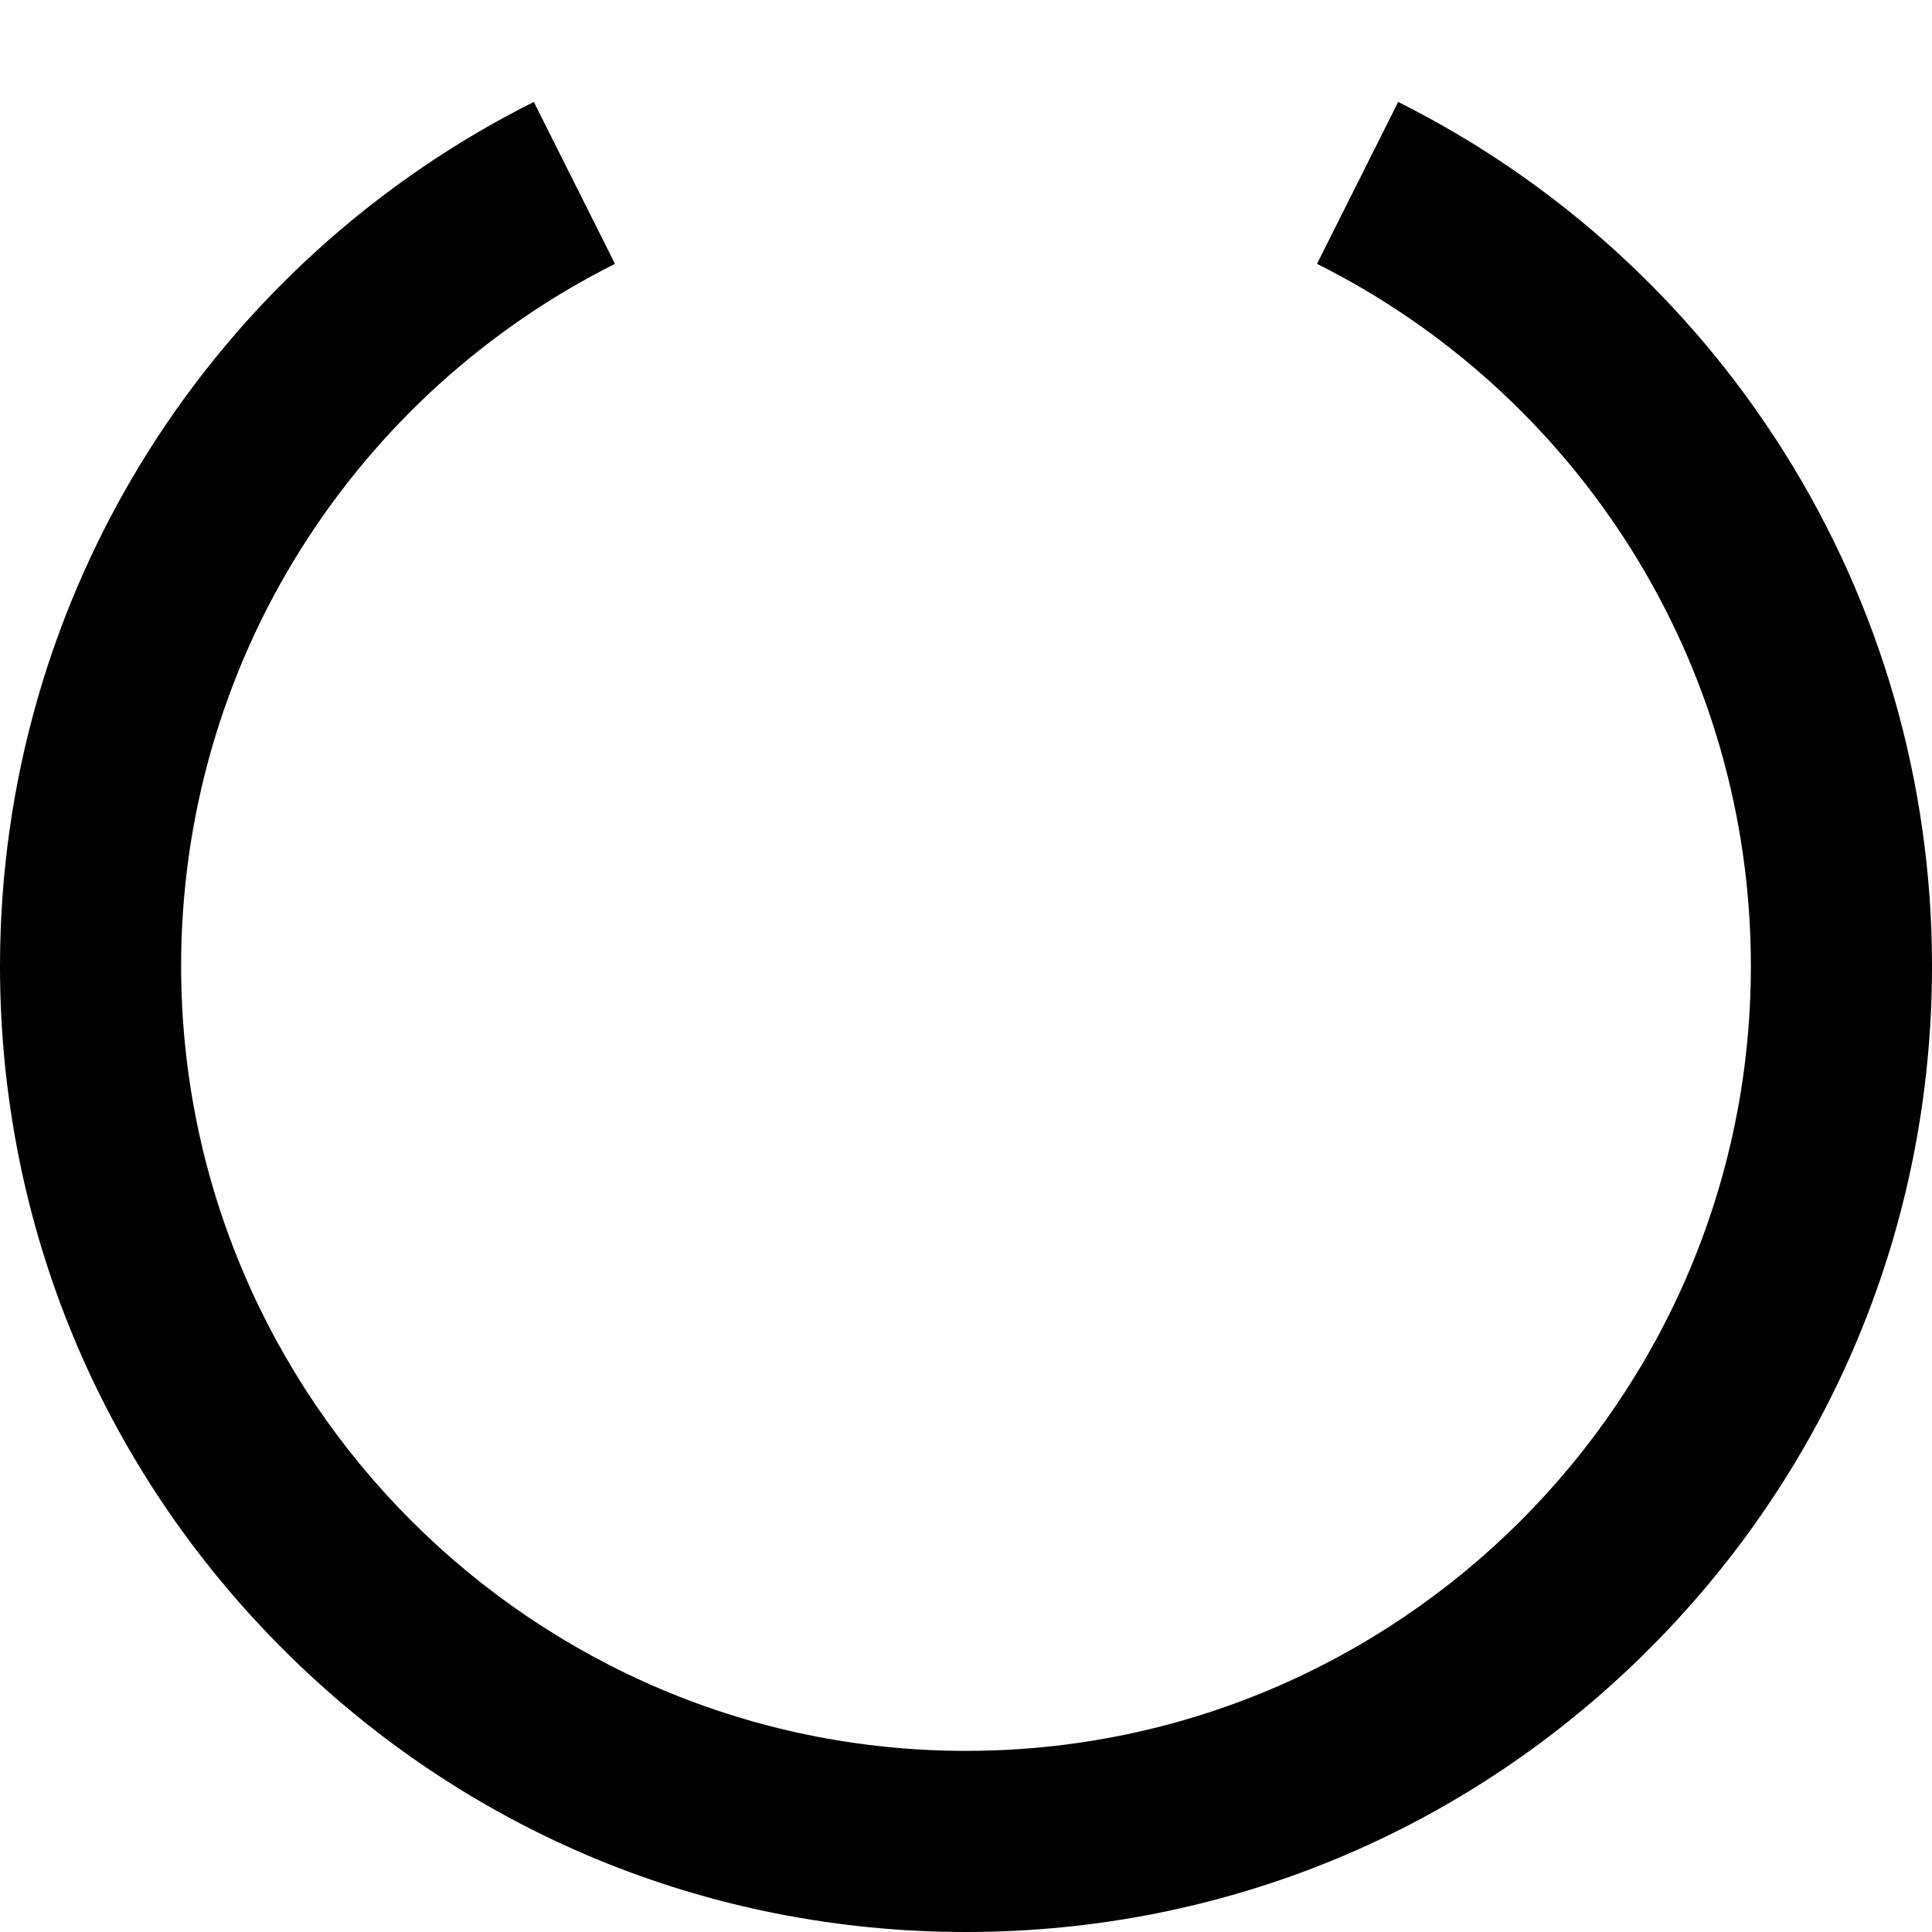
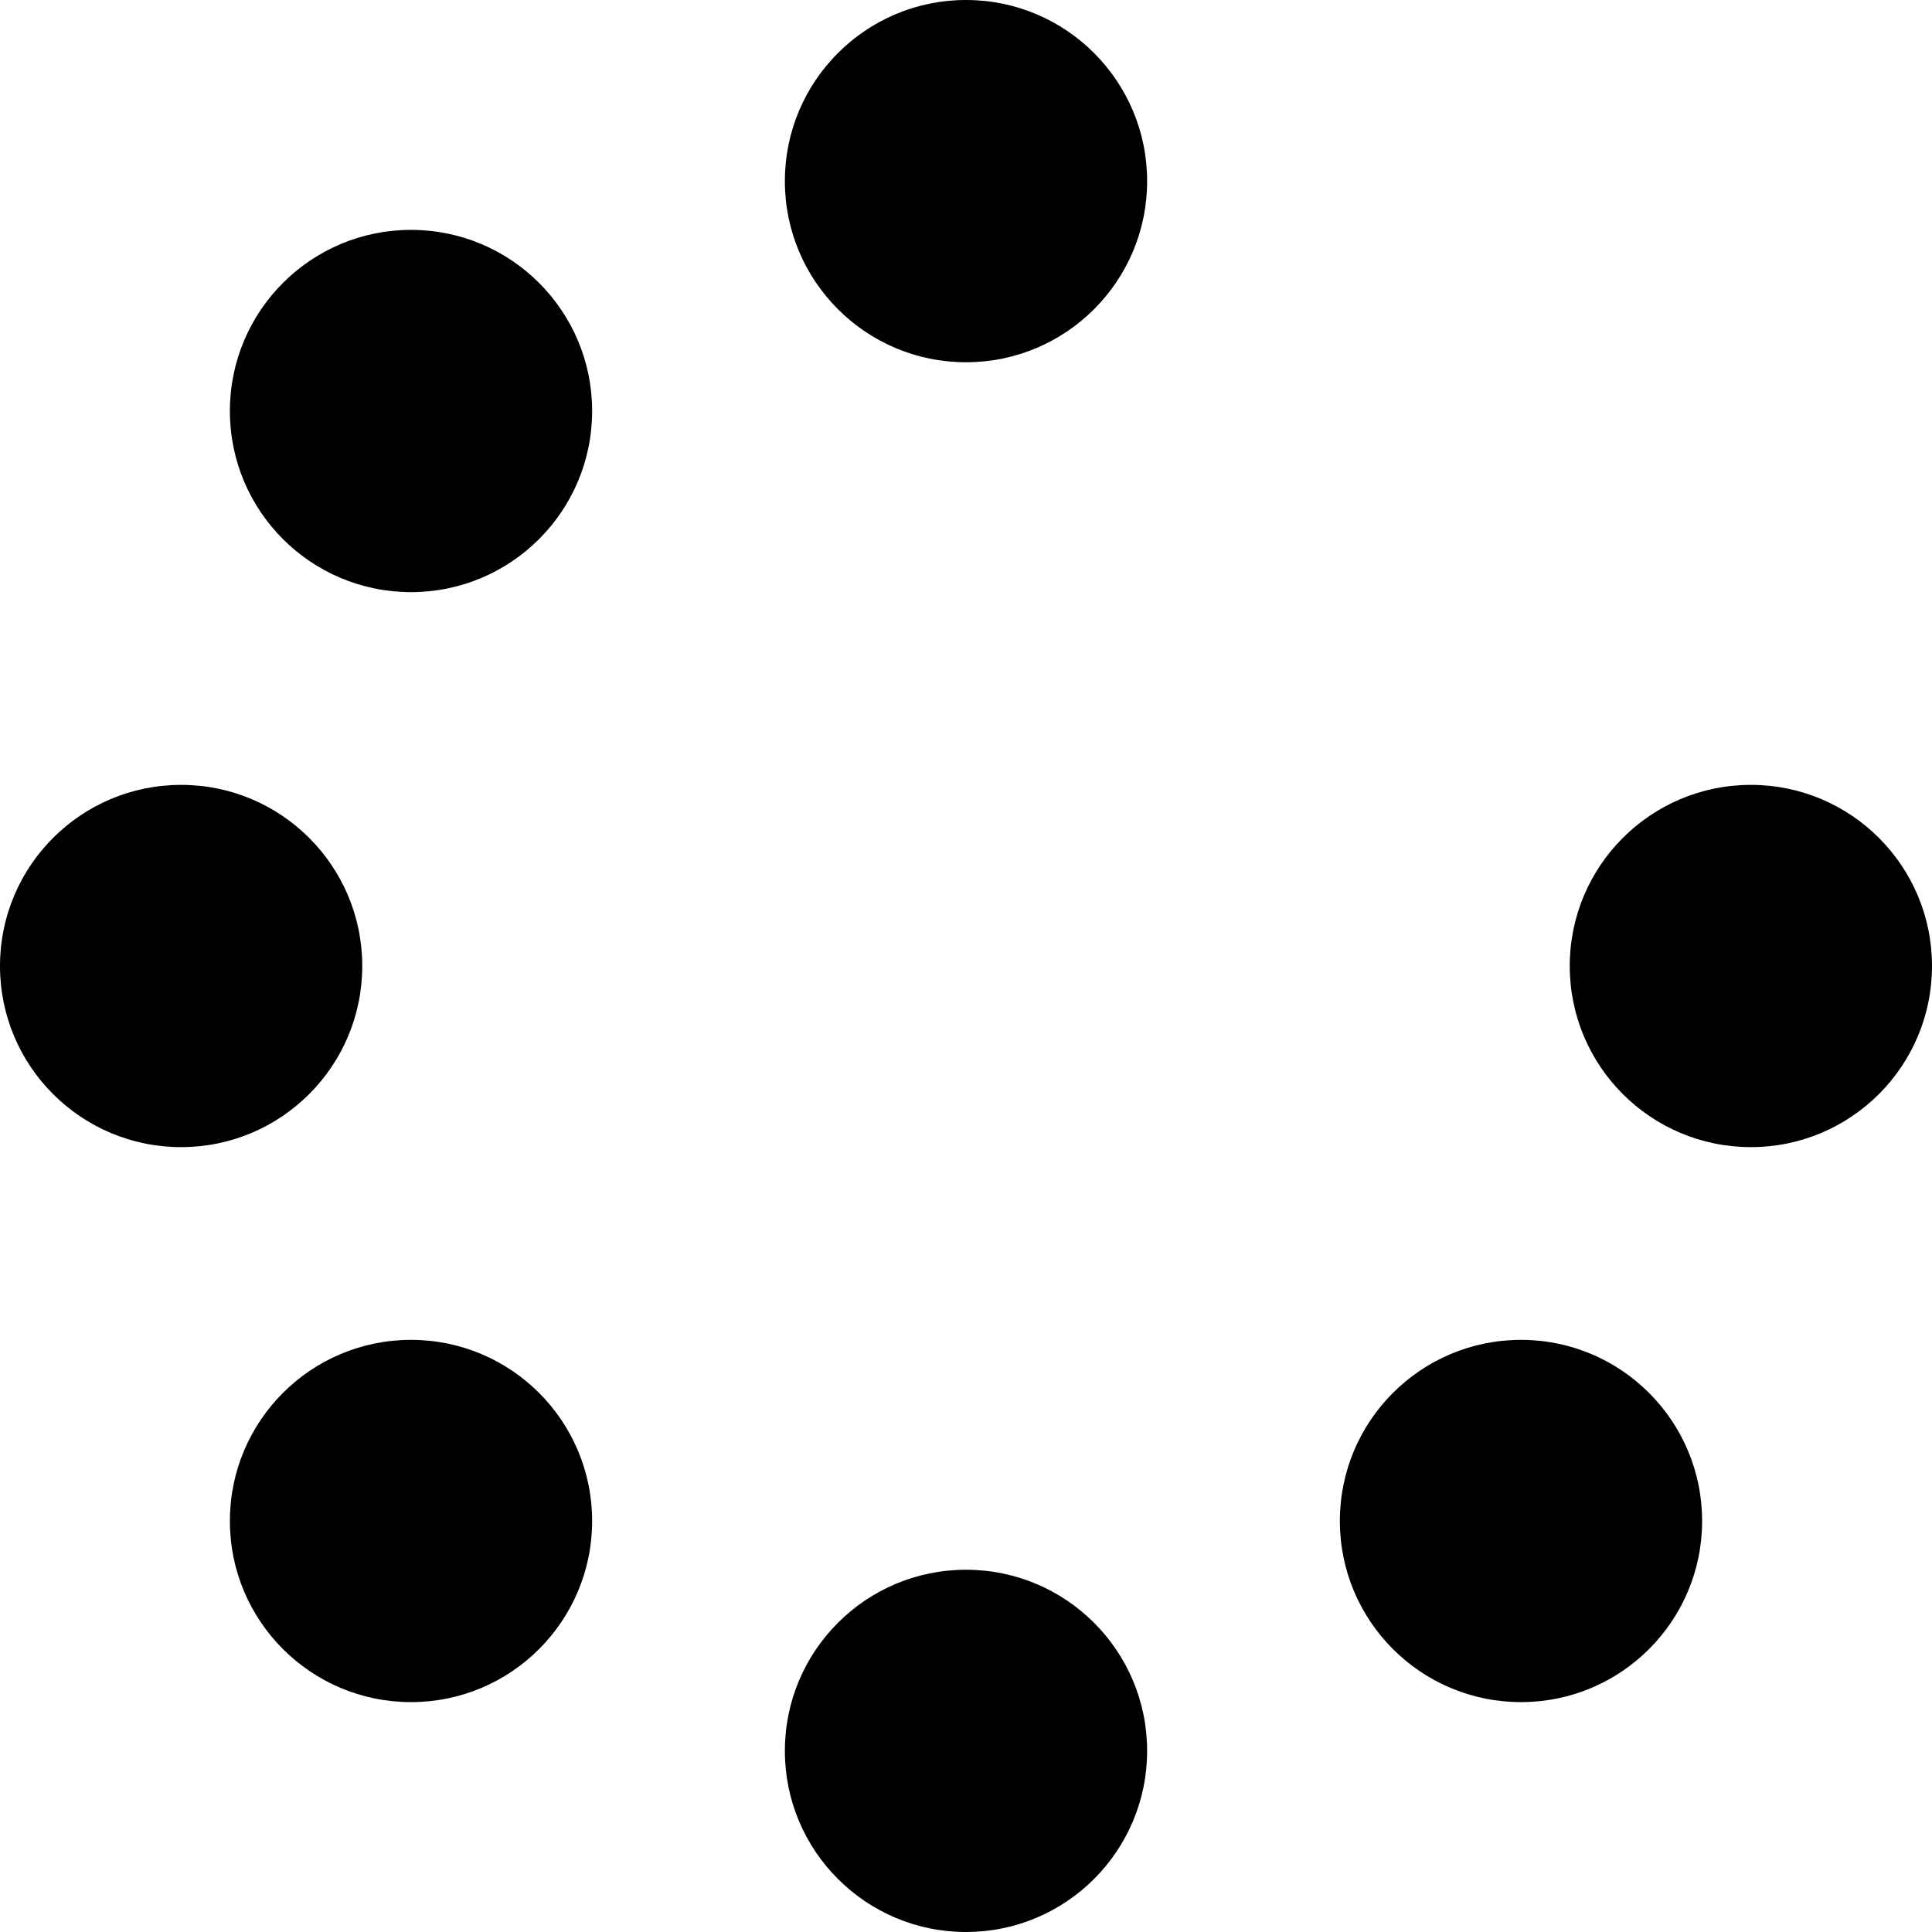
- <svg xmlns="http://www.w3.org/2000/svg" version="1.1" width="16" height="16" viewBox="0 0 16 16">
-   <path d="M8 16c-2.137 0-4.146-0.832-5.657-2.343s-2.343-3.52-2.343-5.657c0-1.513 0.425-2.986 1.228-4.261 0.781-1.239 1.885-2.24 3.193-2.895l0.672 1.341c-1.063 0.533-1.961 1.347-2.596 2.354-0.652 1.034-0.997 2.231-0.997 3.461 0 3.584 2.916 6.5 6.5 6.5s6.5-2.916 6.5-6.5c0-1.23-0.345-2.426-0.997-3.461-0.635-1.008-1.533-1.822-2.596-2.354l0.672-1.341c1.308 0.655 2.412 1.656 3.193 2.895 0.803 1.274 1.228 2.748 1.228 4.261 0 2.137-0.832 4.146-2.343 5.657s-3.52 2.343-5.657 2.343z" />
+ <svg xmlns="http://www.w3.org/2000/svg" viewBox="0 0 512 512">
+   <path d="M304 48c0 26.51-21.49 48-48 48s-48-21.49-48-48 21.49-48 48-48 48 21.49 48 48zm-48 368c-26.51 0-48 21.49-48 48s21.49 48 48 48 48-21.49 48-48-21.49-48-48-48zm208-208c-26.51 0-48 21.49-48 48s21.49 48 48 48 48-21.49 48-48-21.49-48-48-48zM96 256c0-26.51-21.49-48-48-48S0 229.49 0 256s21.49 48 48 48 48-21.49 48-48zm12.922 99.078c-26.51 0-48 21.49-48 48s21.49 48 48 48 48-21.49 48-48c0-26.509-21.491-48-48-48zm294.156 0c-26.51 0-48 21.49-48 48s21.49 48 48 48 48-21.49 48-48c0-26.509-21.49-48-48-48zM108.922 60.922c-26.51 0-48 21.49-48 48s21.49 48 48 48 48-21.49 48-48-21.491-48-48-48z" />
</svg>
